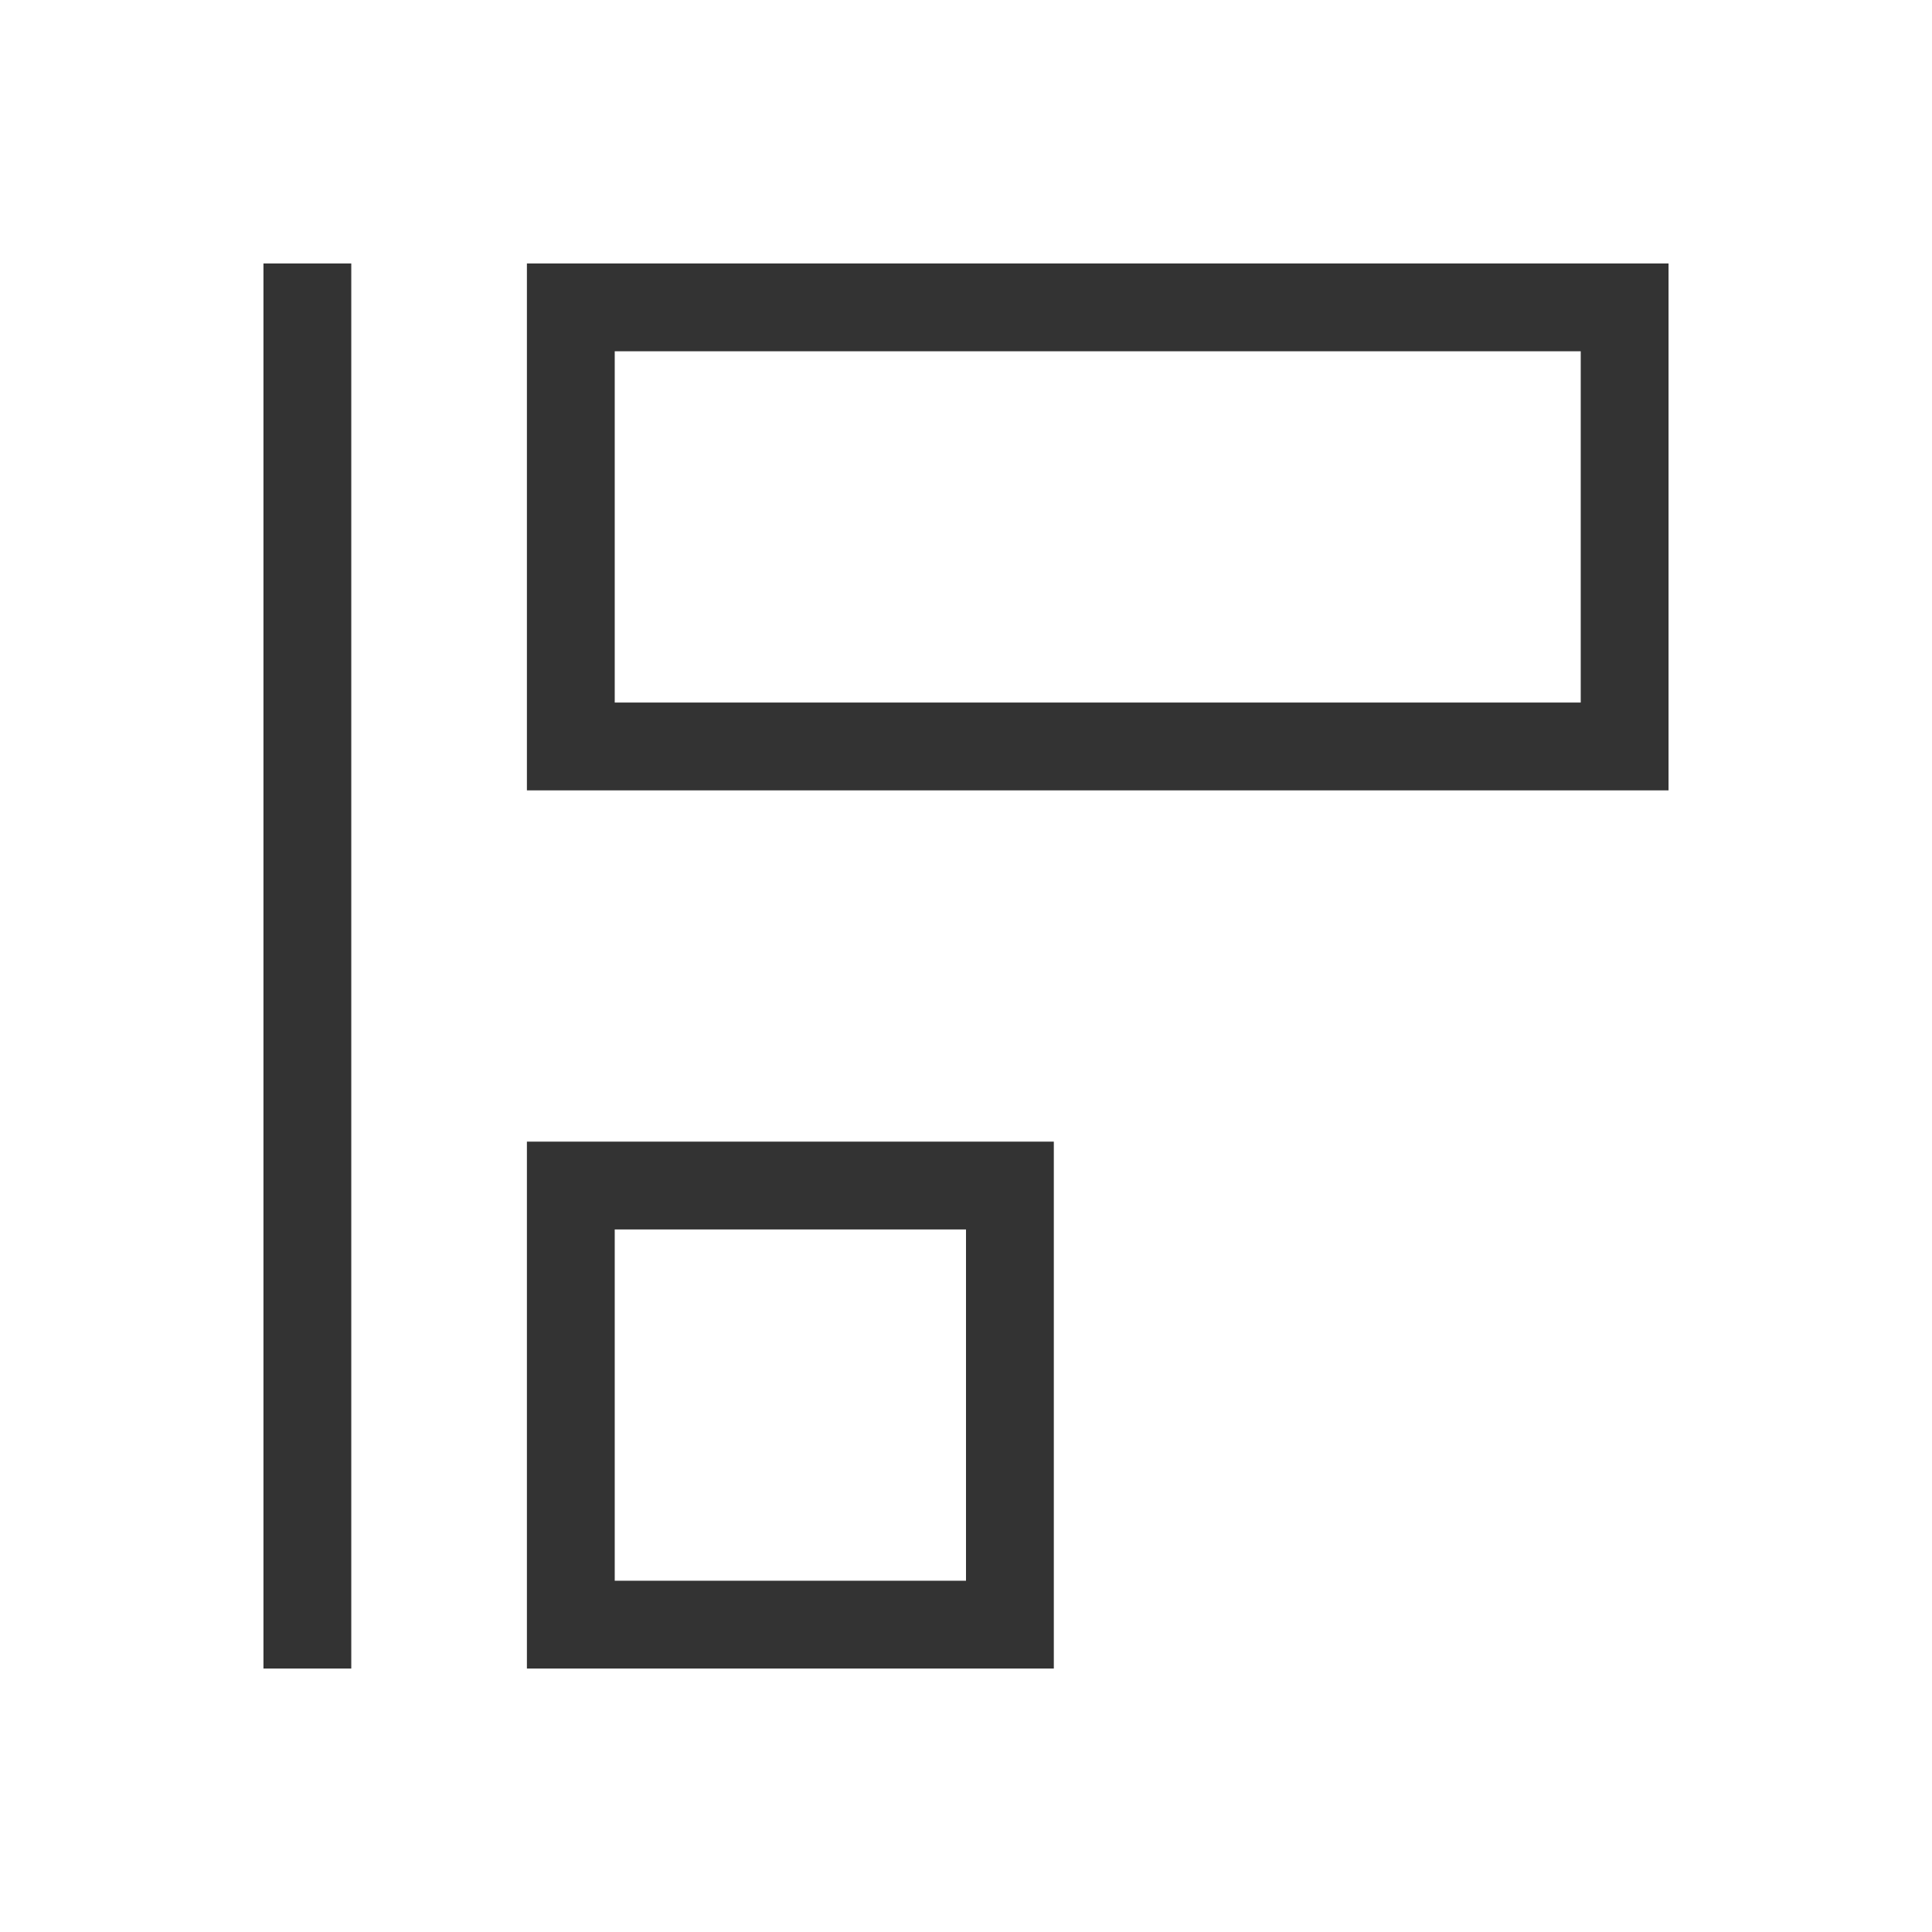
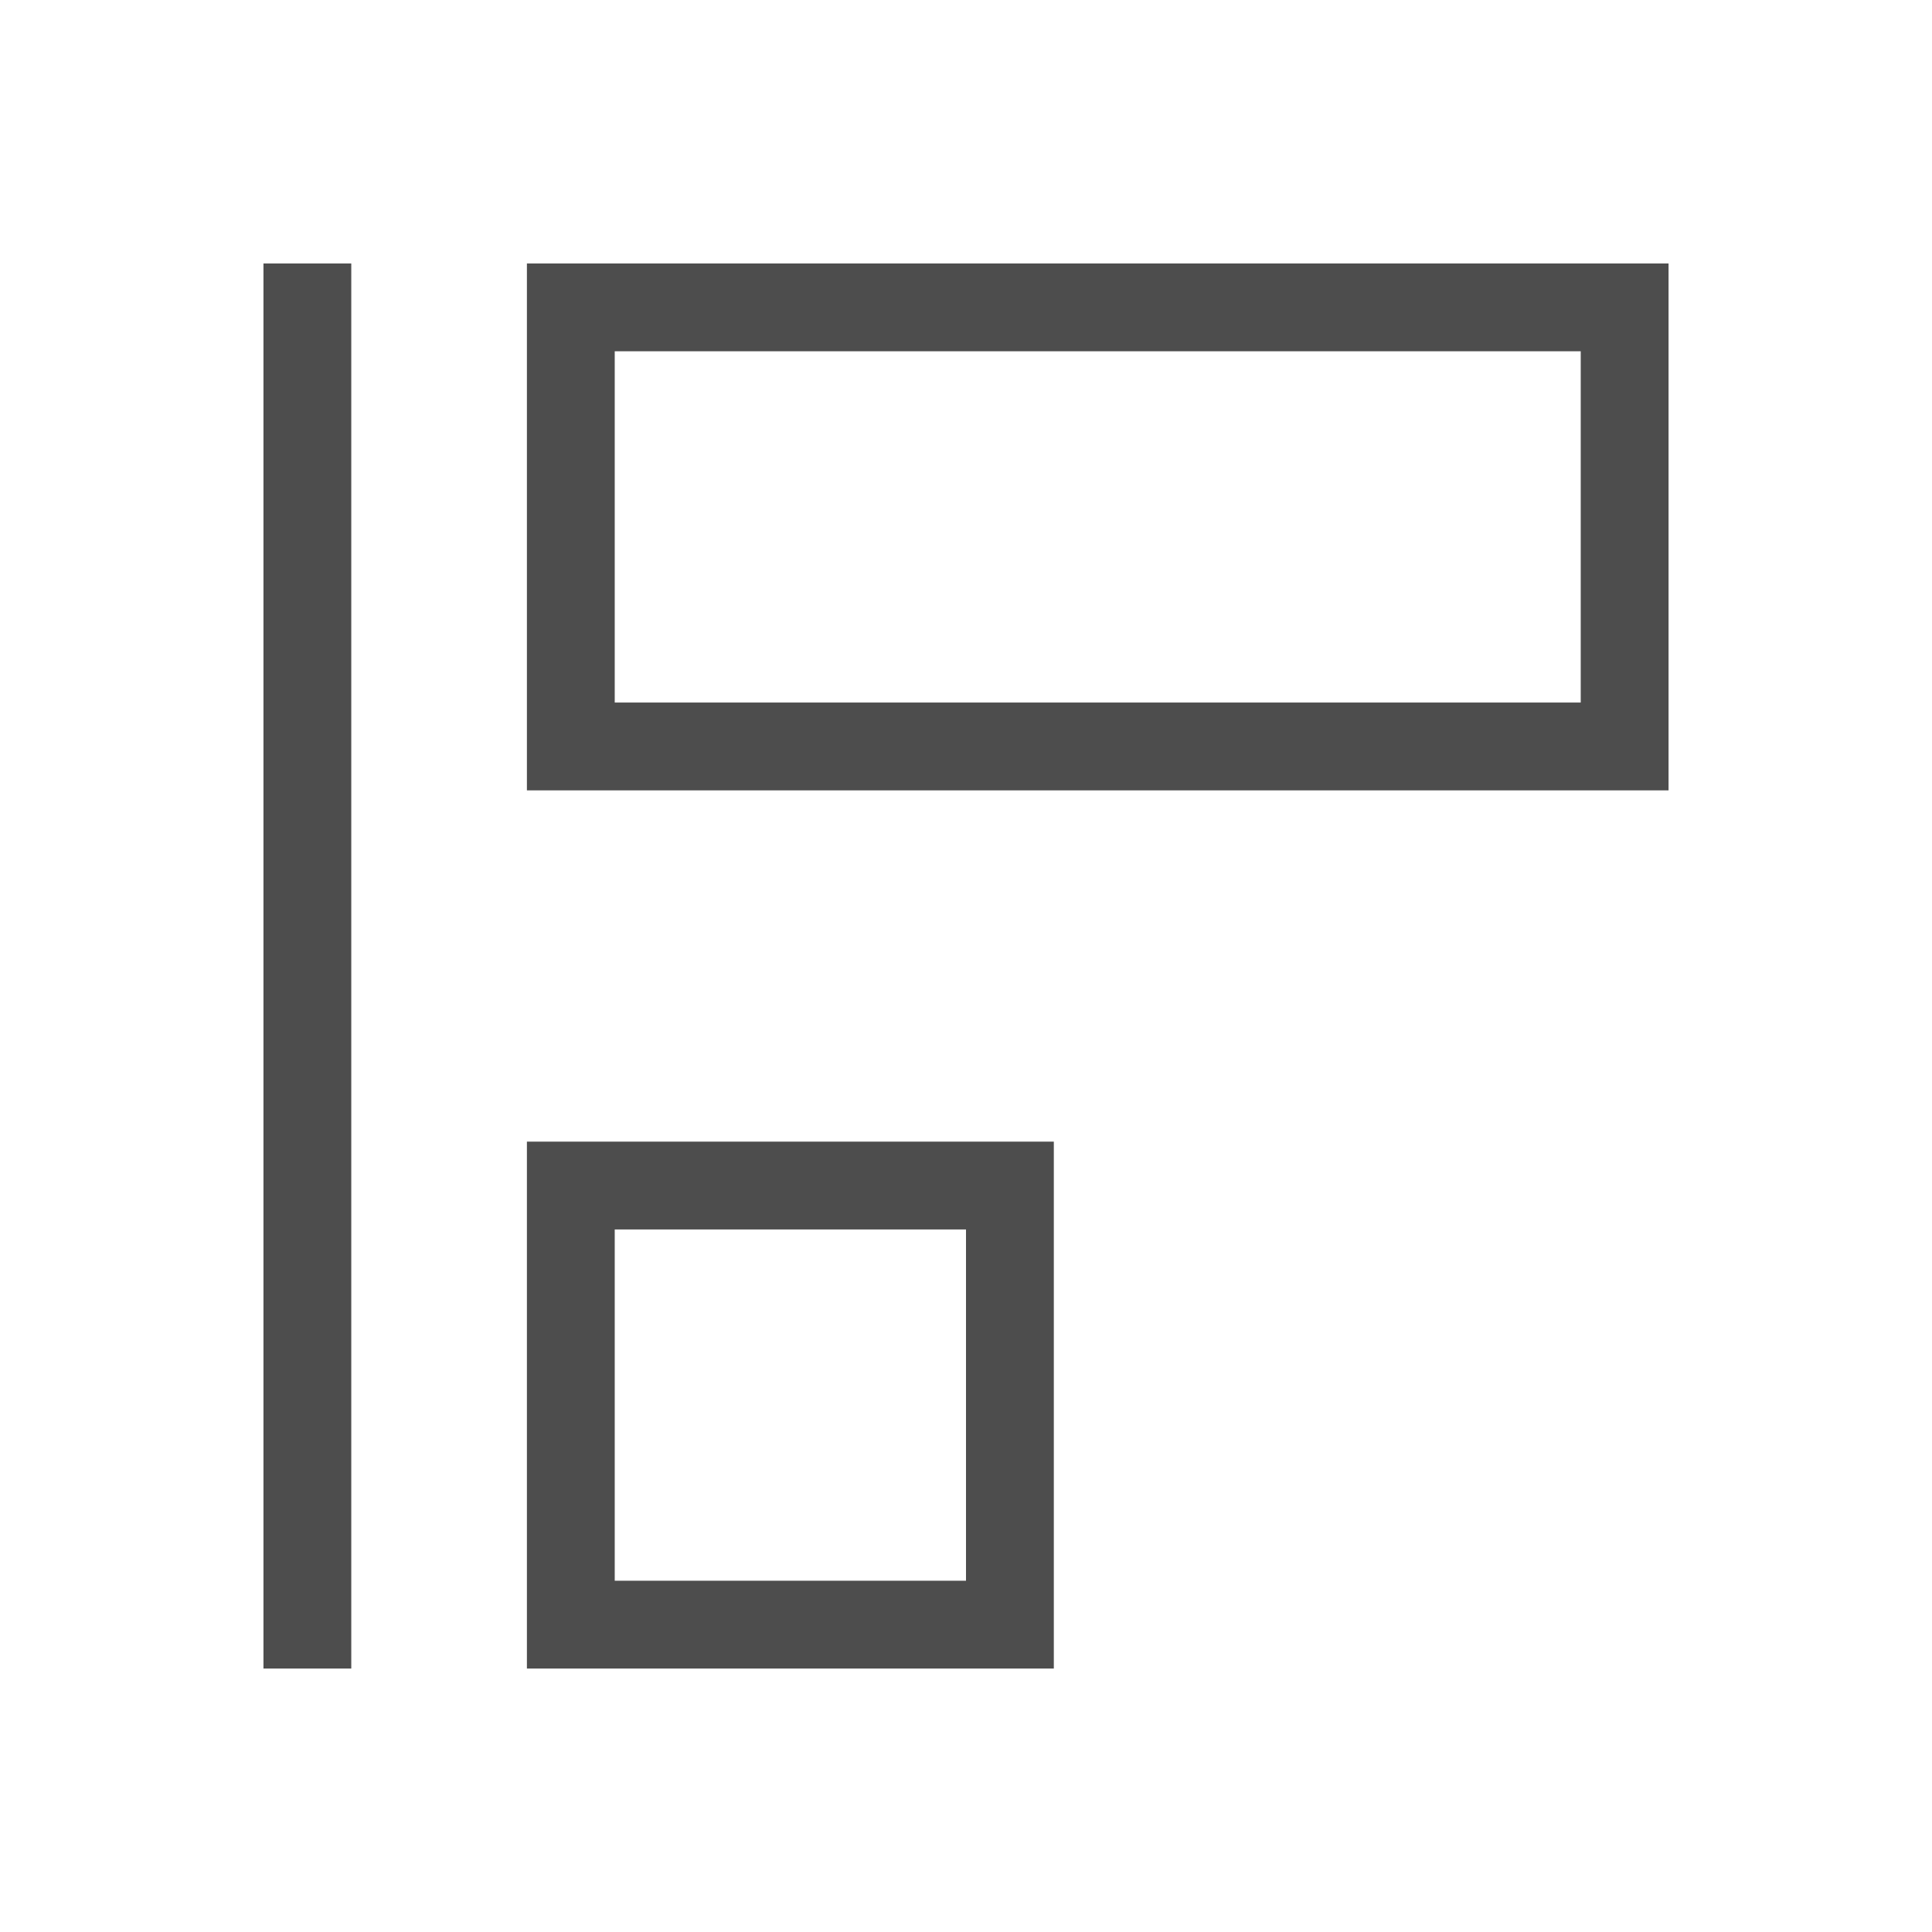
<svg xmlns="http://www.w3.org/2000/svg" id="svg3760" height="22" width="22" version="1.1">
  <g id="layer1" transform="translate(-553.72 -583.12)">
-     <path id="rect4295" style="fill:#333" d="m572.72 592.12h-13v-6h13v6zm-1-1v-4h-11v4h11zm-6 11h-6v-6h6v6zm-1-1v-4h-4v4h4zm-7 1h-1v-16h1v16z" />
+     <path id="rect4295" style="fill:#4d4d4d" d="m572.72 592.12h-13v-6h13v6zm-1-1v-4h-11v4h11zm-6 11h-6v-6h6v6zm-1-1v-4h-4v4h4zm-7 1h-1v-16h1v16z" />
  </g>
</svg>
